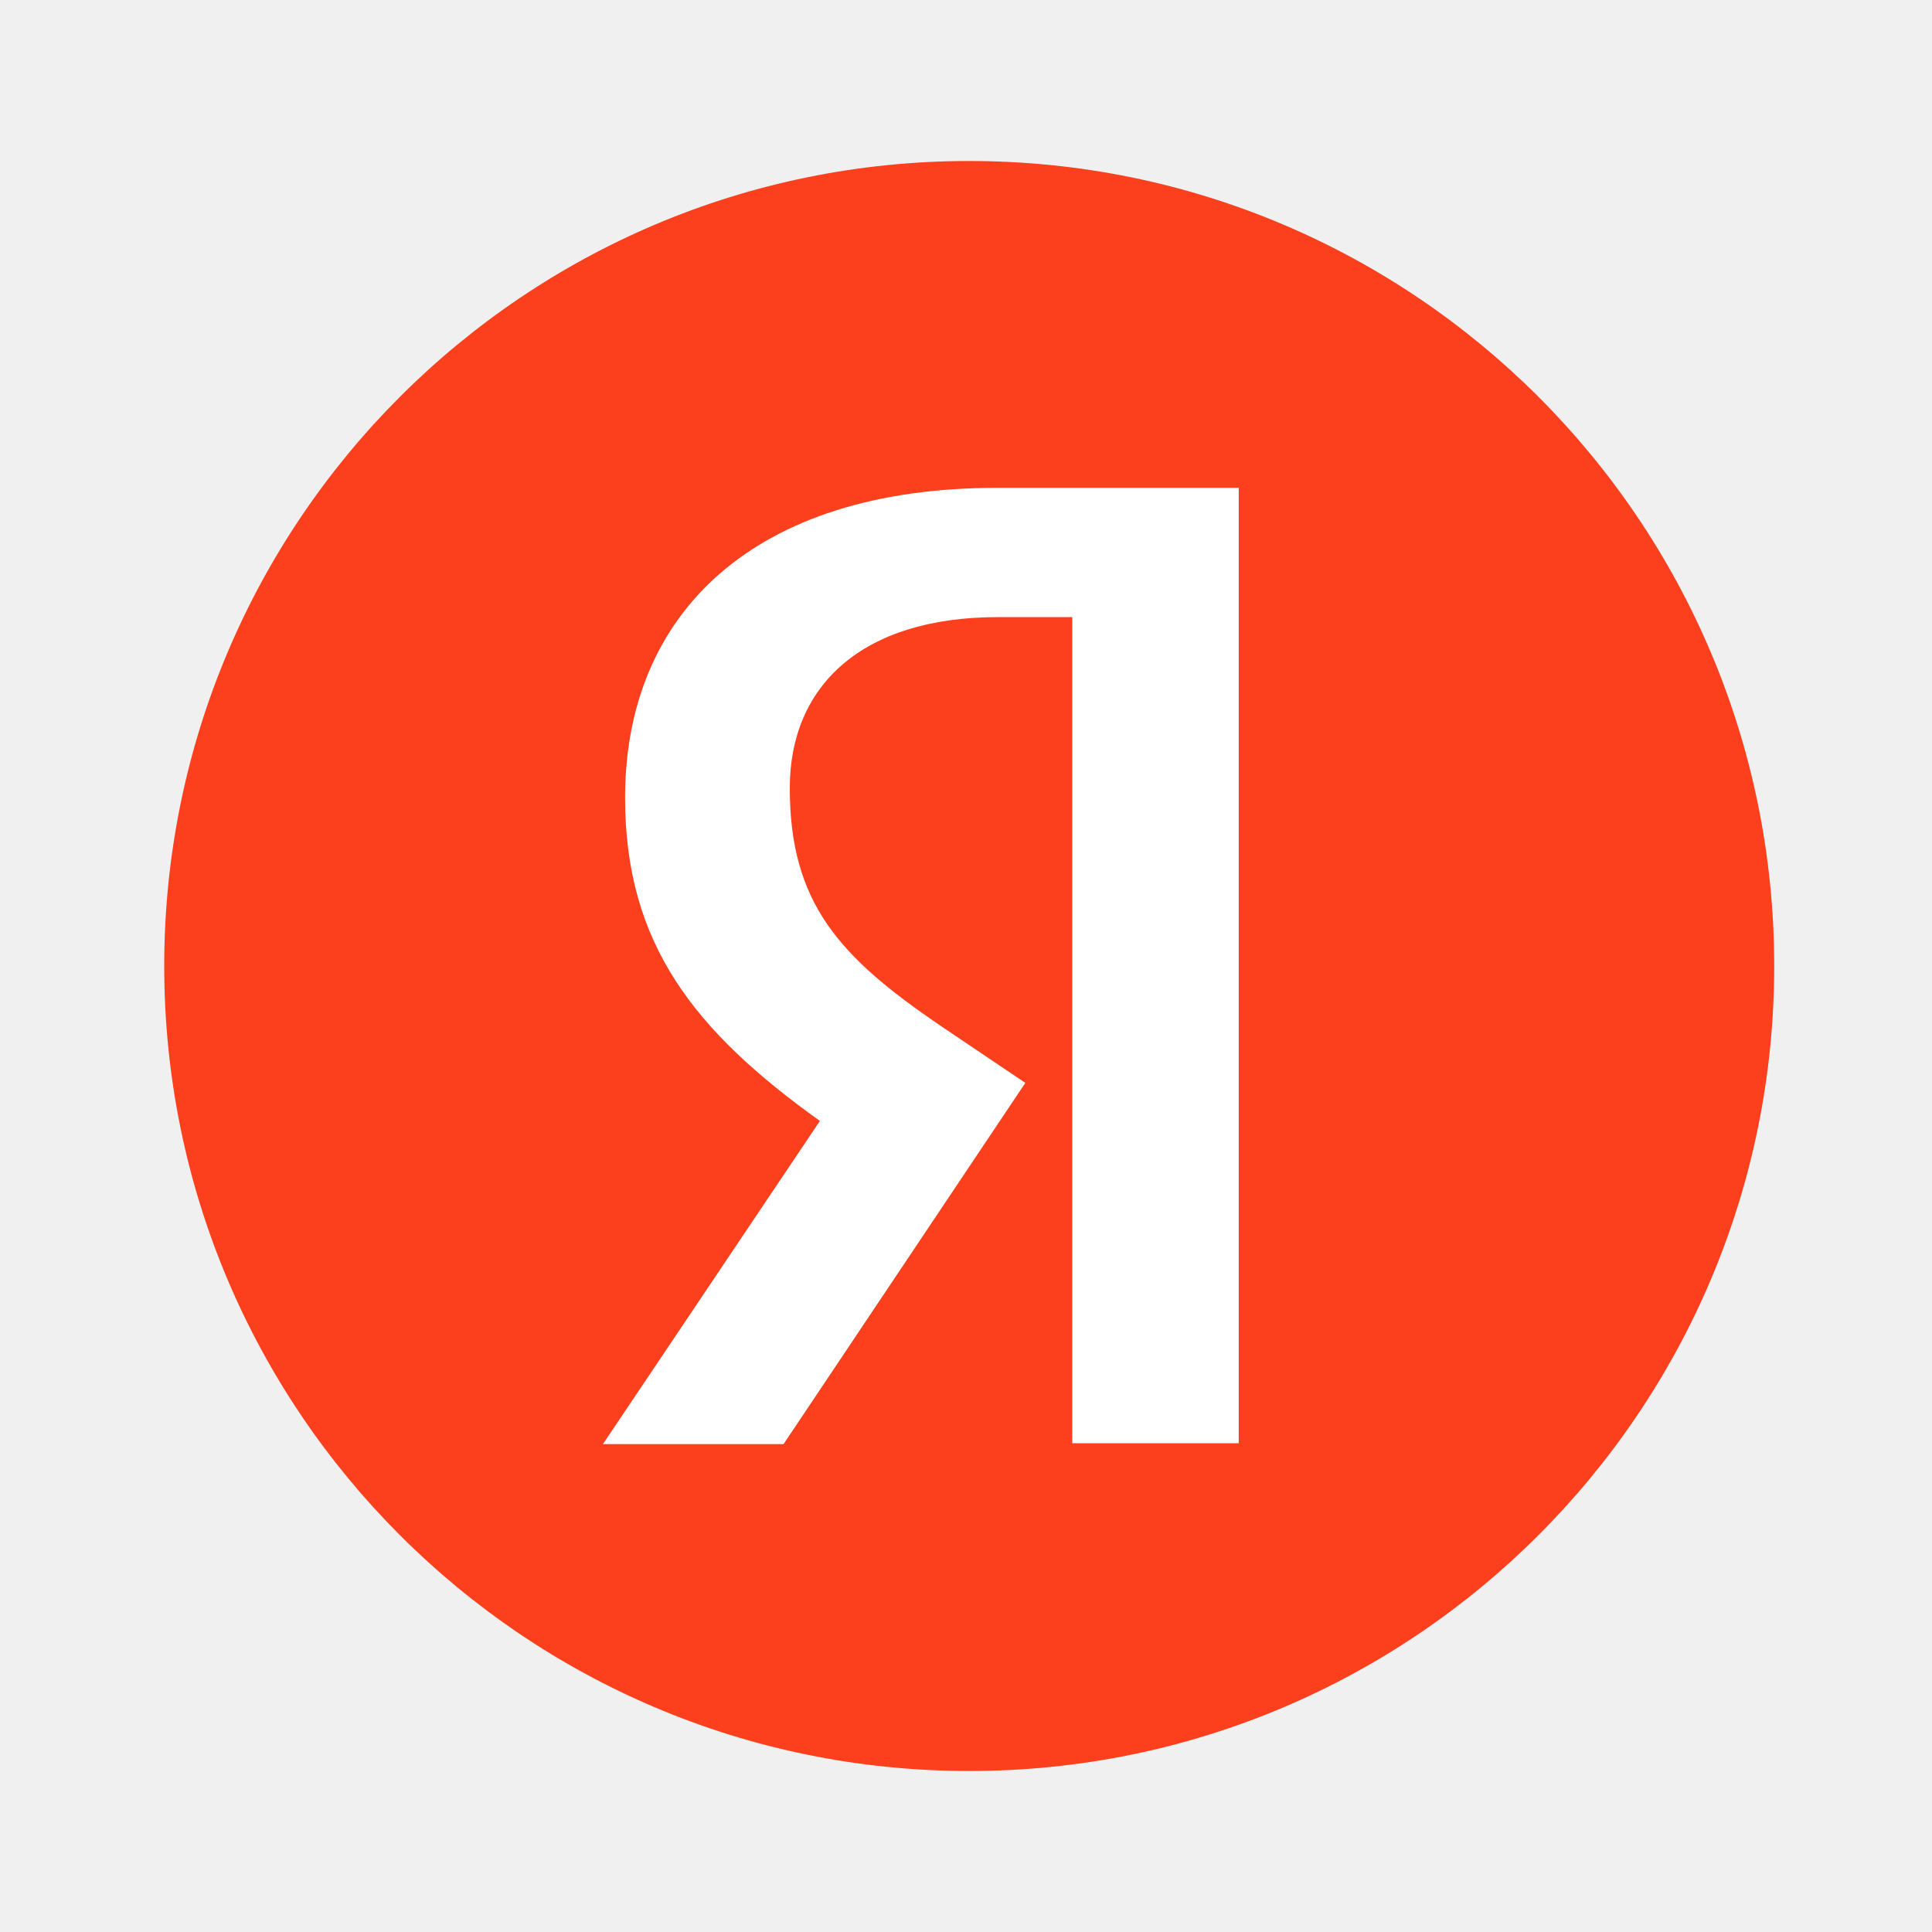
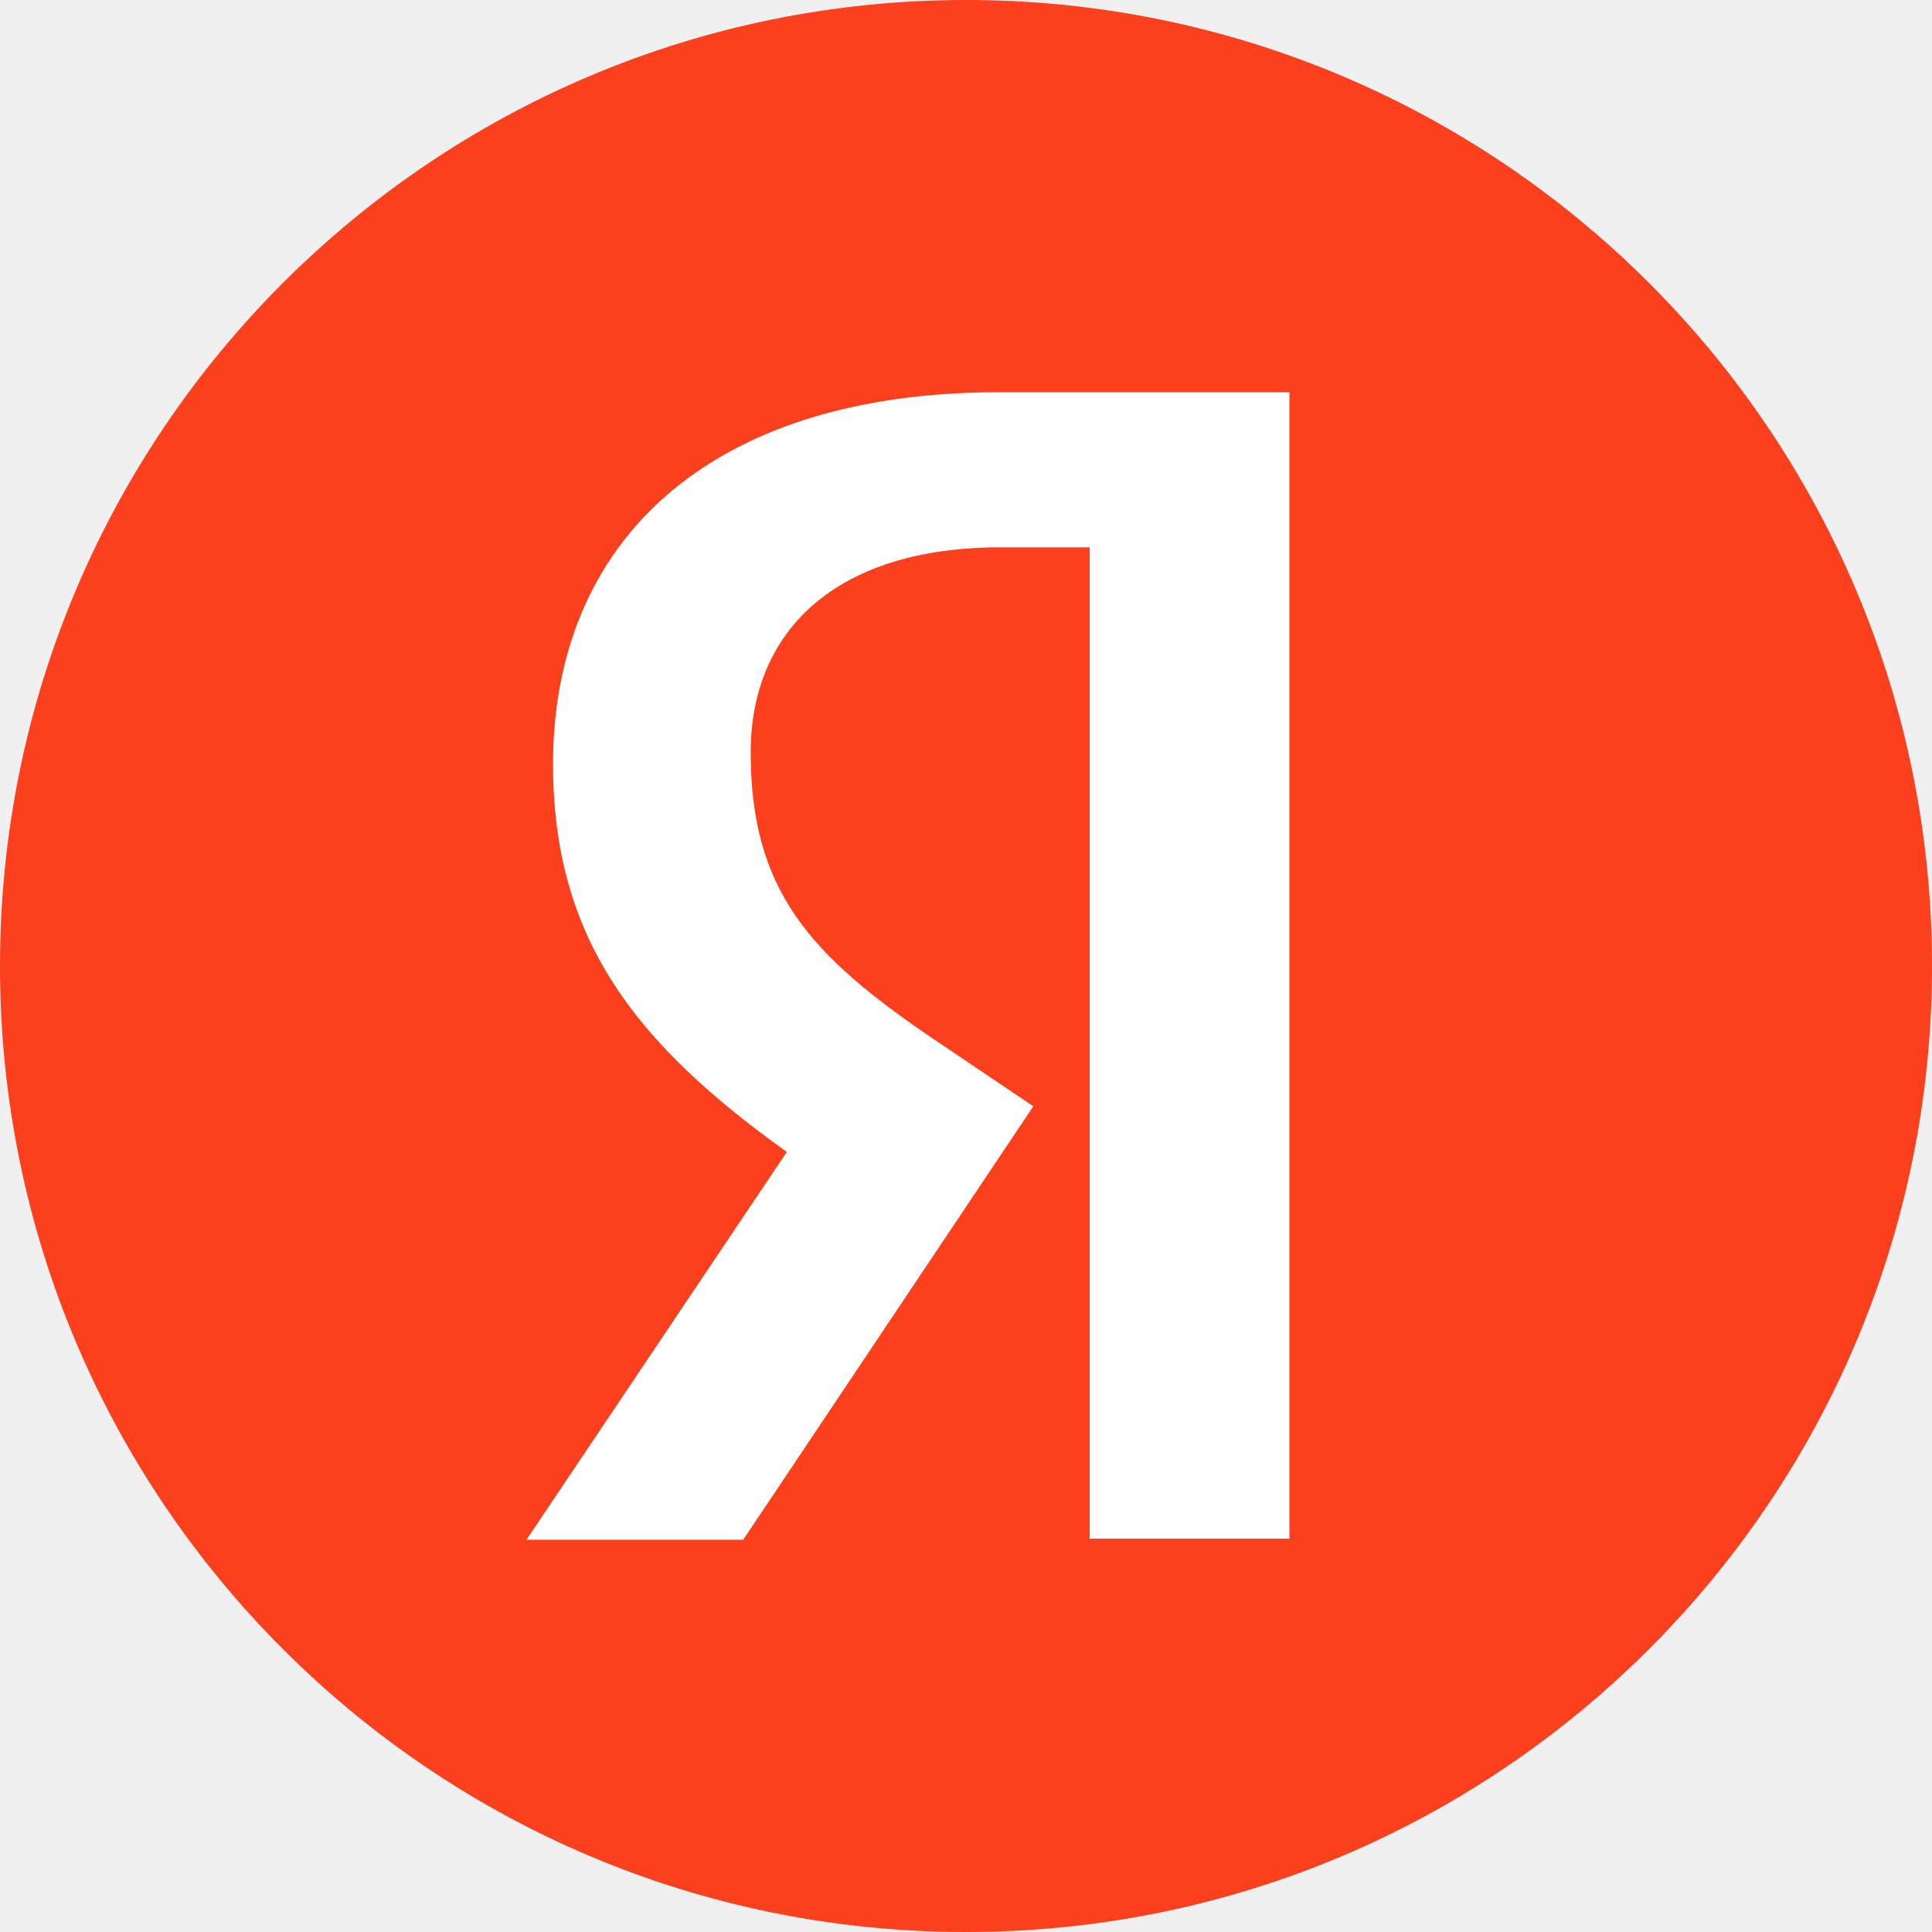
- <svg xmlns="http://www.w3.org/2000/svg" viewBox="0 0 24 24" fill="none">
+ <svg xmlns="http://www.w3.org/2000/svg" viewBox="2.04 2 20 20" fill="none">
  <path d="M2.04 12c0-5.523 4.476-10 10-10 5.522 0 10 4.477 10 10s-4.478 10-10 10c-5.524 0-10-4.477-10-10z" fill="#FC3F1D" />
  <path d="M13.32 7.666h-.924c-1.694 0-2.585.858-2.585 2.123 0 1.43.616 2.1 1.881 2.959l1.045.704-3.003 4.487H7.49l2.695-4.014c-1.55-1.111-2.42-2.19-2.42-4.015 0-2.288 1.595-3.85 4.62-3.85h3.003v11.868H13.32V7.666z" fill="#fff" />
</svg>
